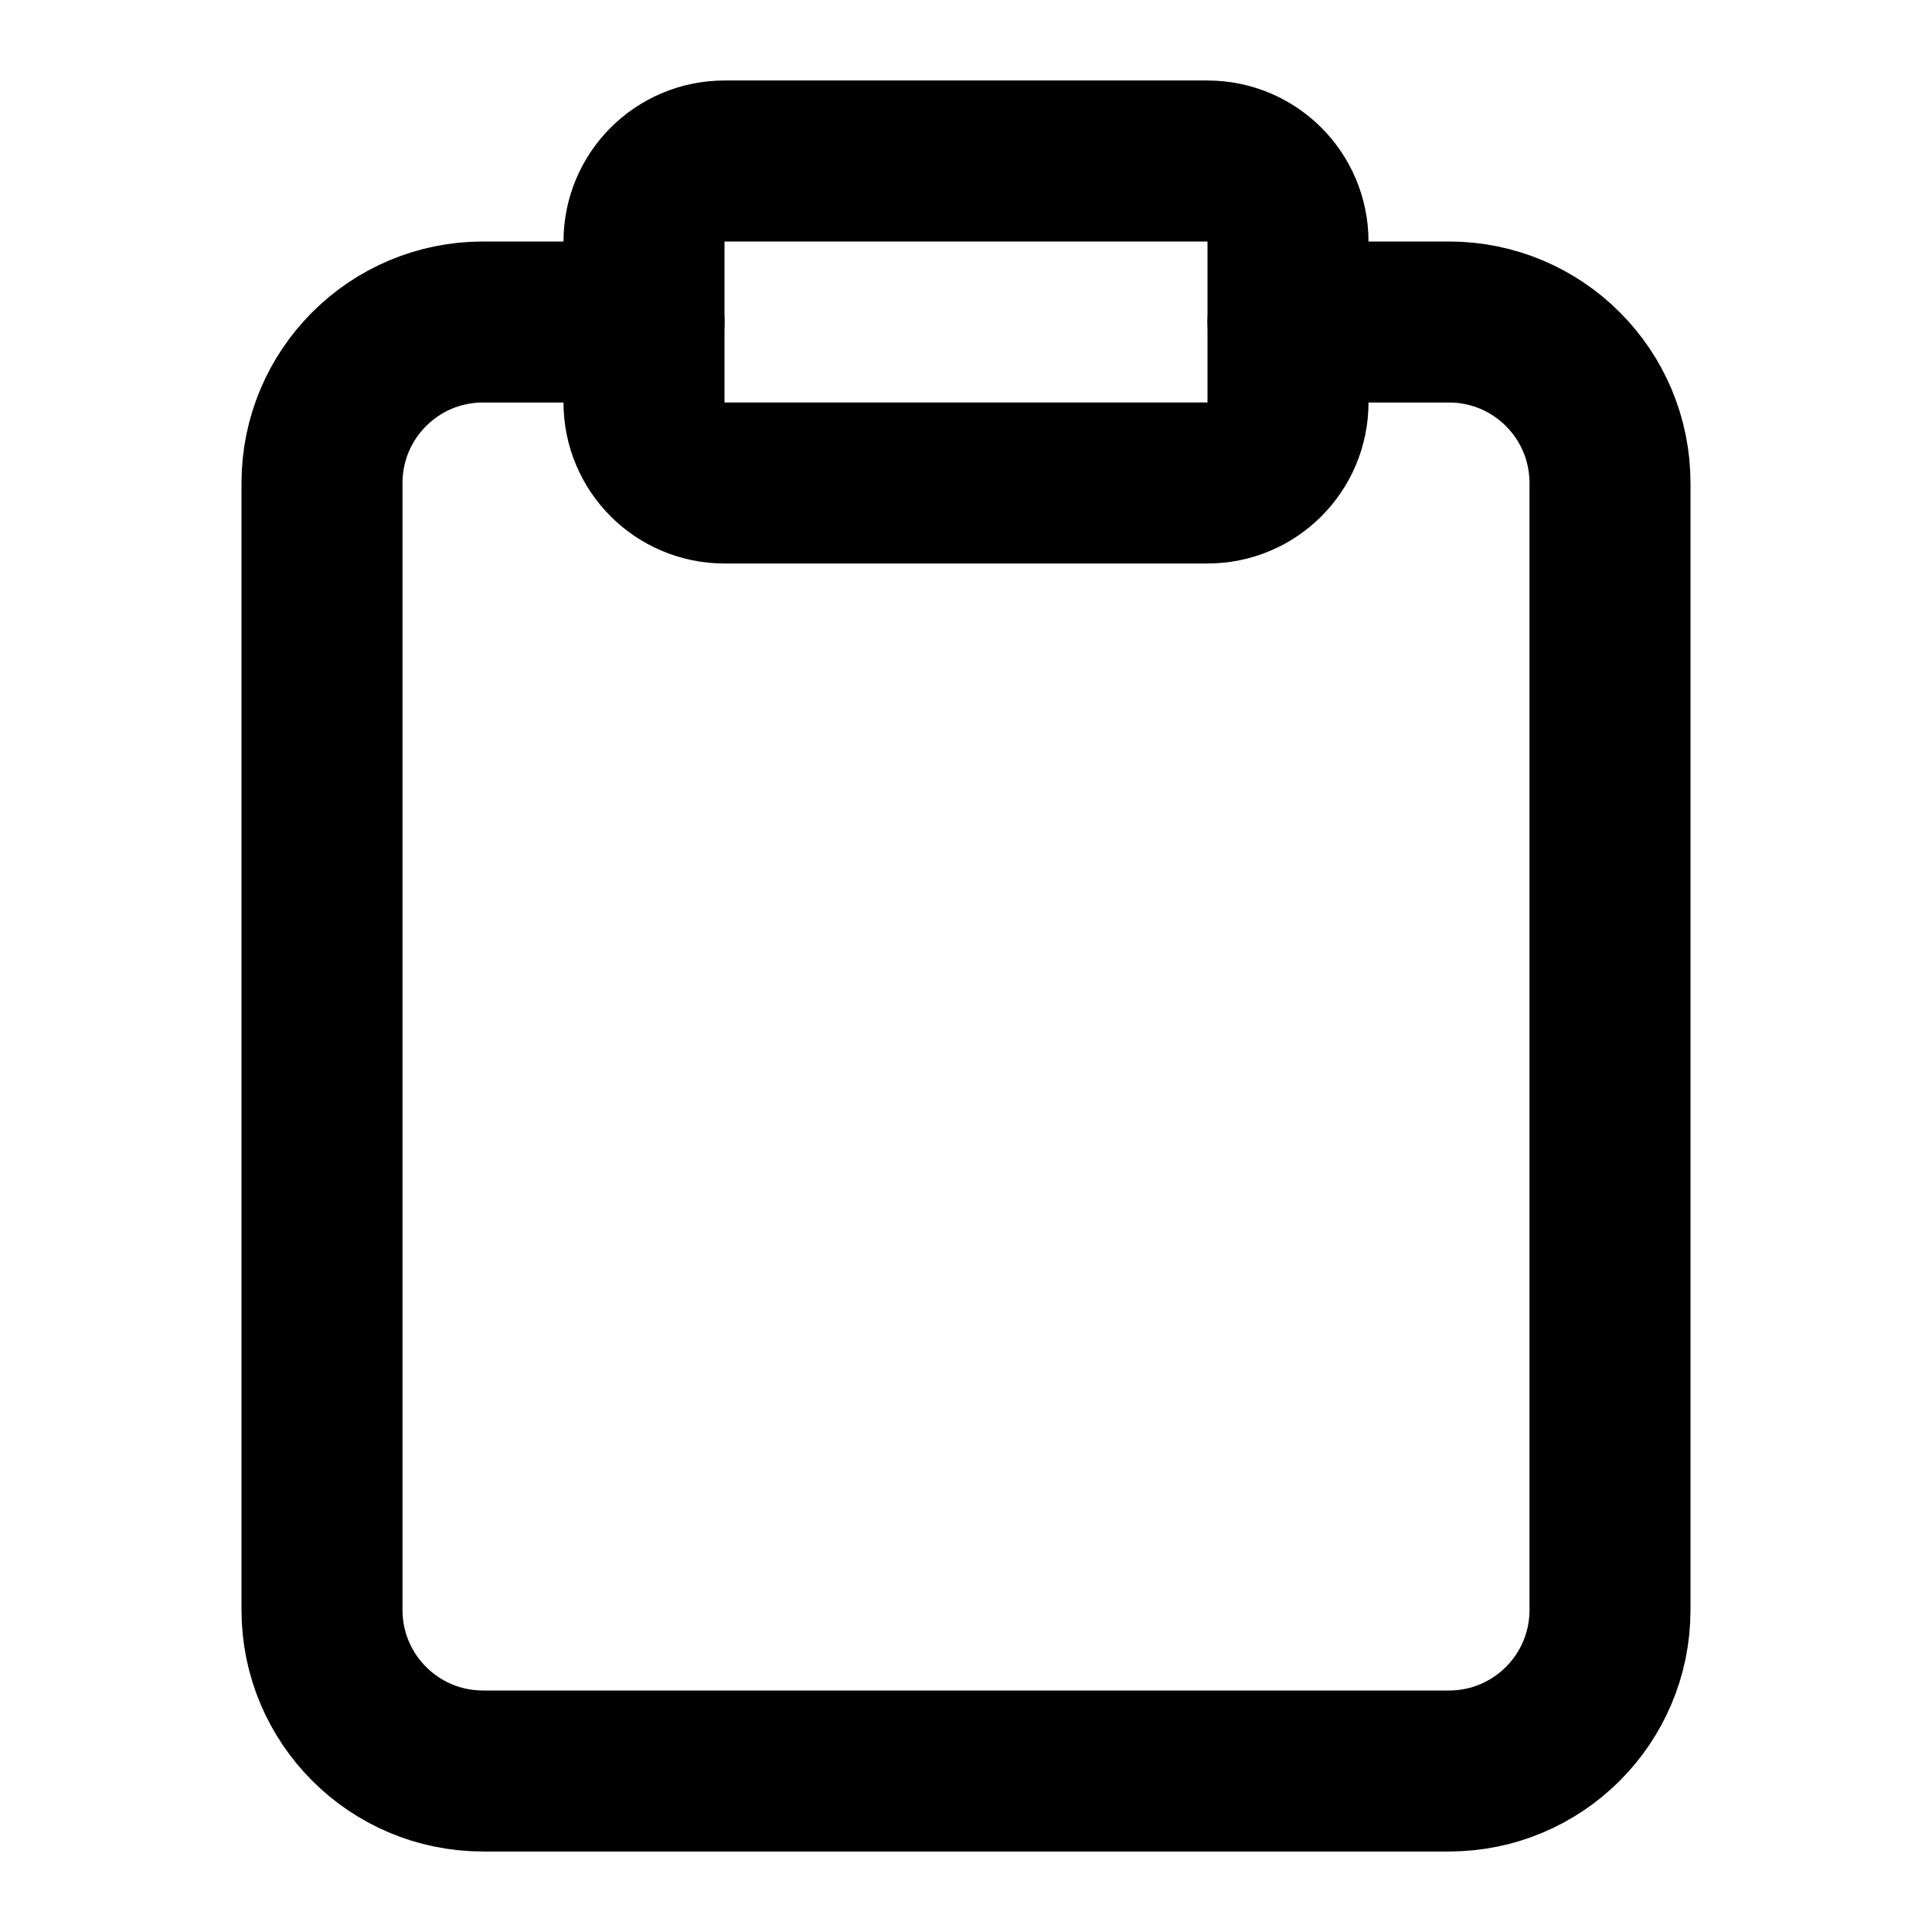
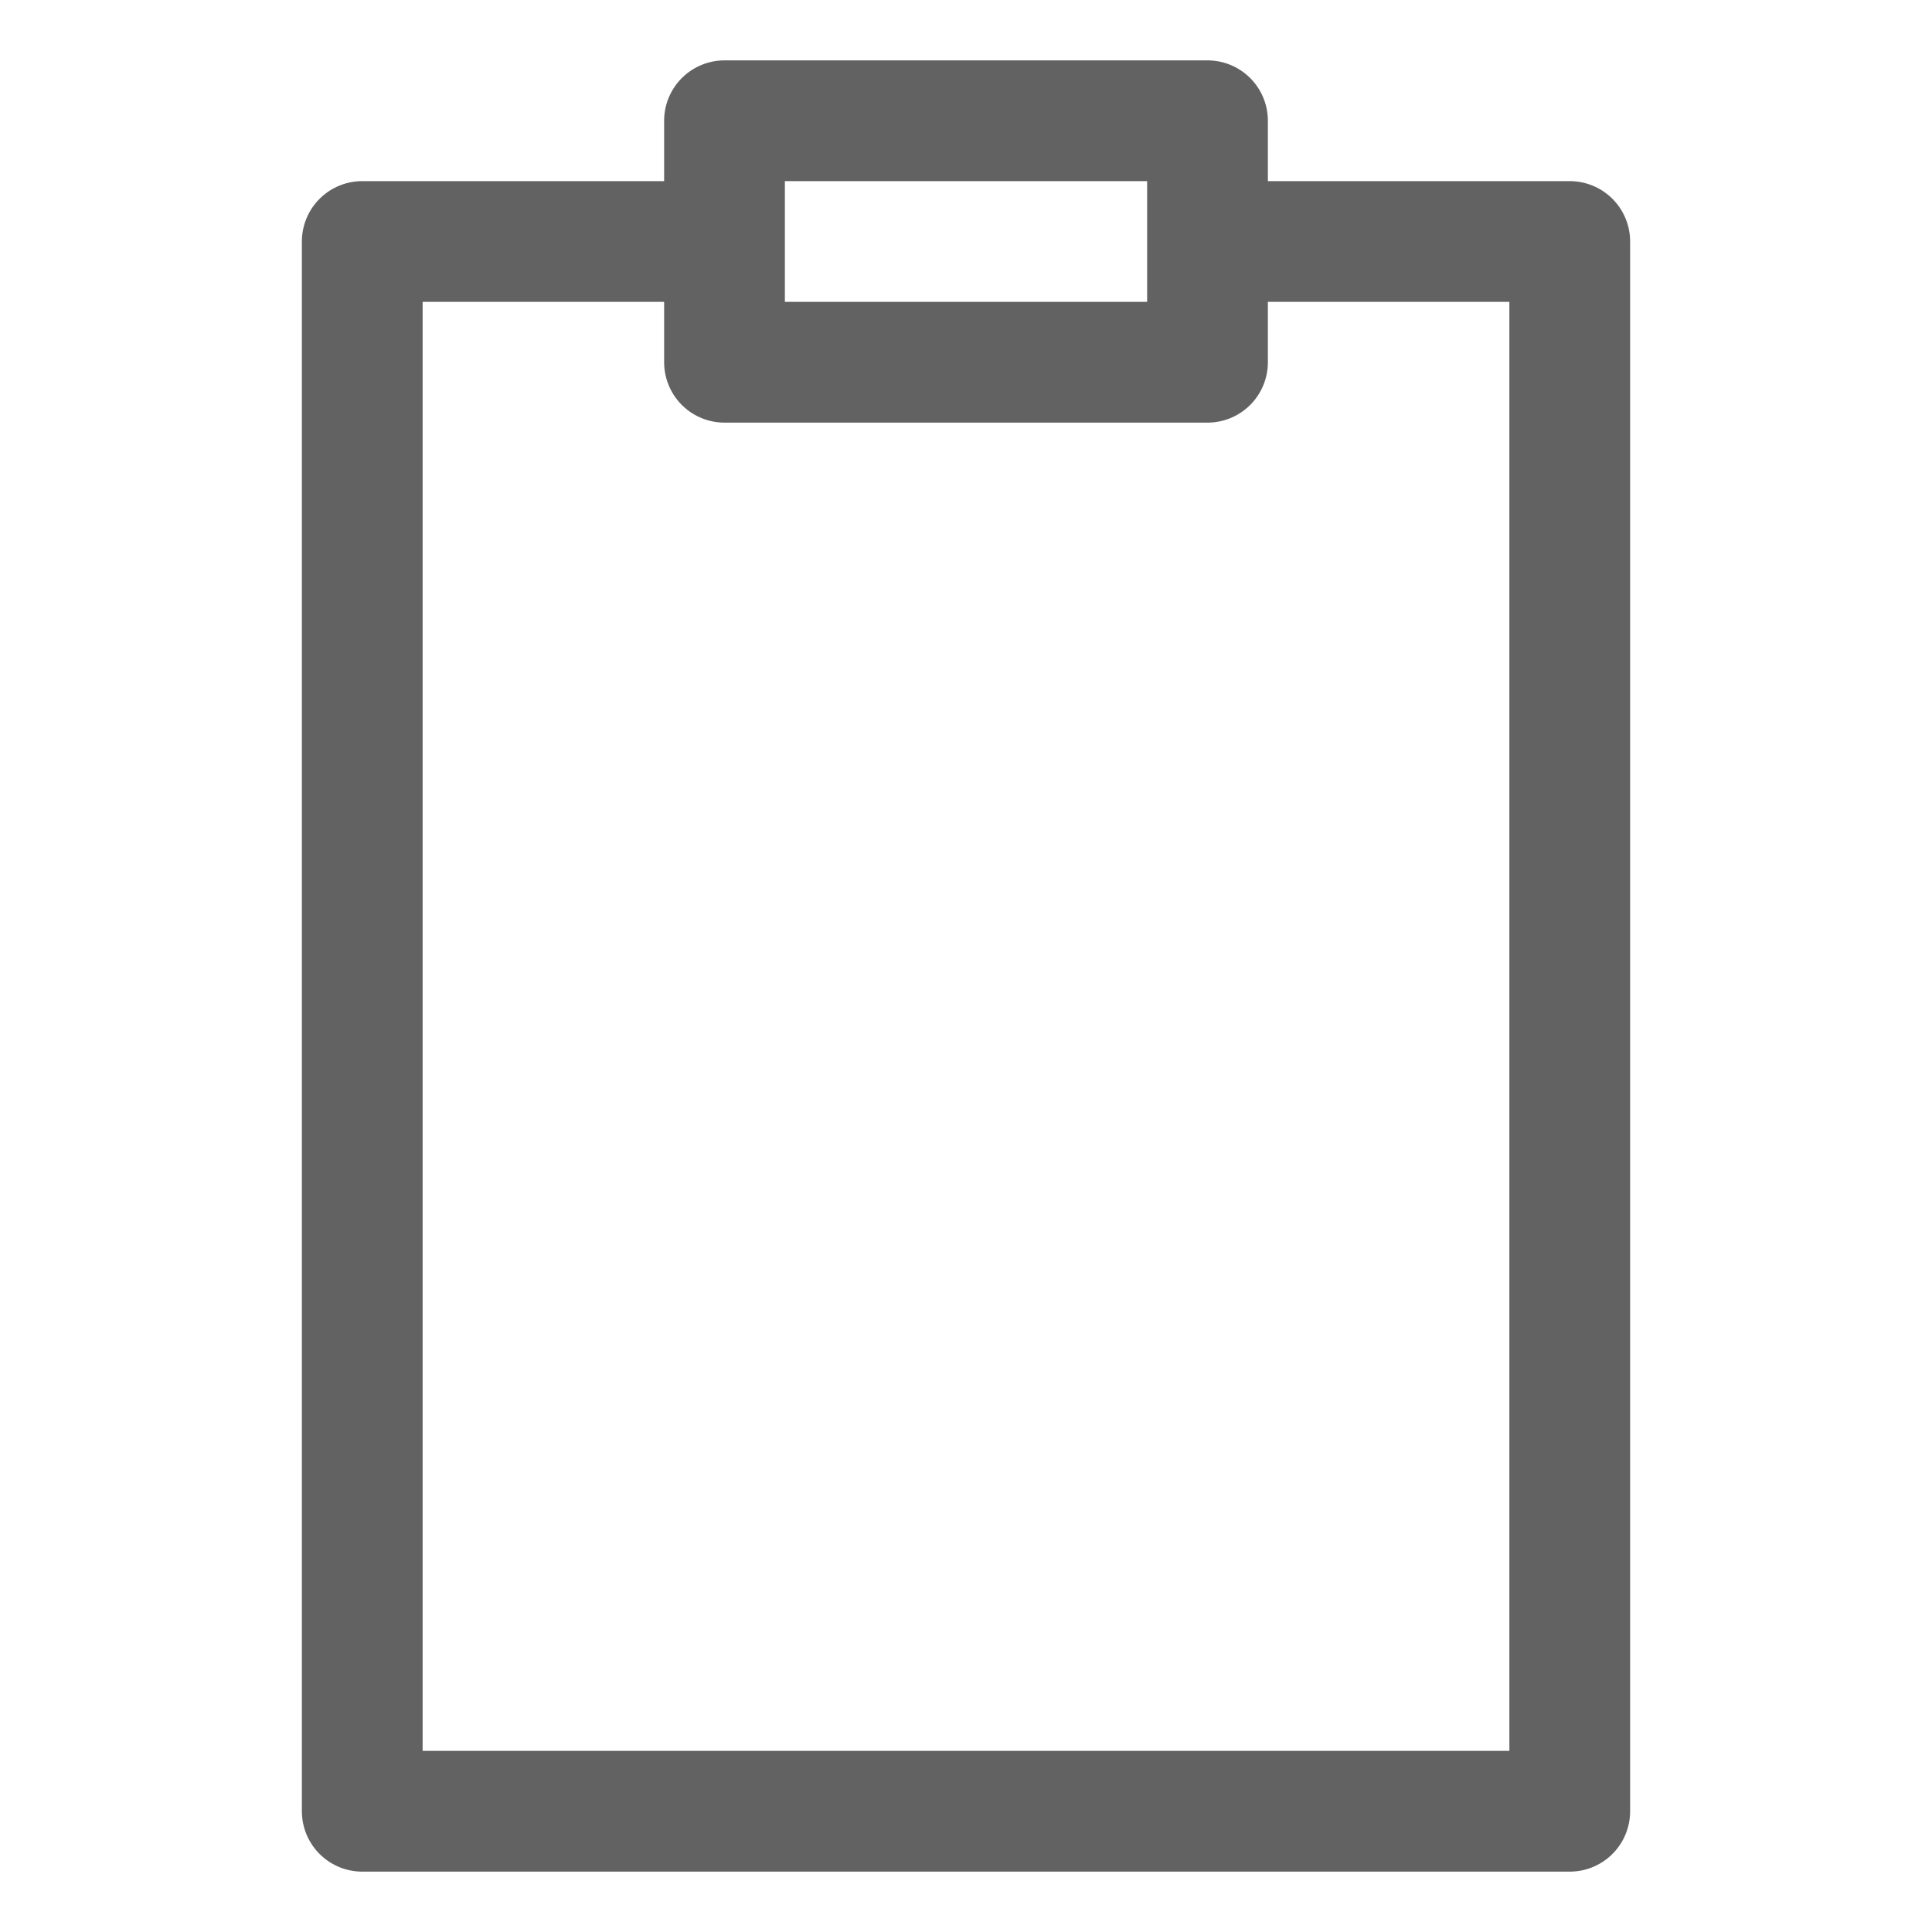
- <svg xmlns="http://www.w3.org/2000/svg" width="24" height="24" viewBox="0 0 24 24" fill="none" stroke="currentColor" stroke-width="2" stroke-linecap="round" stroke-linejoin="round" class="feather feather-clipboard">
-   <path d="M16 4h2a2 2 0 0 1 2 2v14a2 2 0 0 1-2 2H6a2 2 0 0 1-2-2V6a2 2 0 0 1 2-2h2" />
-   <rect x="8" y="2" width="8" height="4" rx="1" ry="1" />
+ <svg xmlns="http://www.w3.org/2000/svg" aria-hidden="true" focusable="false" width="1em" height="1em" style="-ms-transform: rotate(360deg); -webkit-transform: rotate(360deg); transform: rotate(360deg);" preserveAspectRatio="xMidYMid meet" viewBox="0 0 32 32">
+   <g fill="none" stroke="#626262" stroke-linecap="round" stroke-linejoin="round" stroke-width="2">
+     <path d="M12 2v4h8V2h-8zm-1 2H6v26h20V4h-5" />
+   </g>
</svg>
